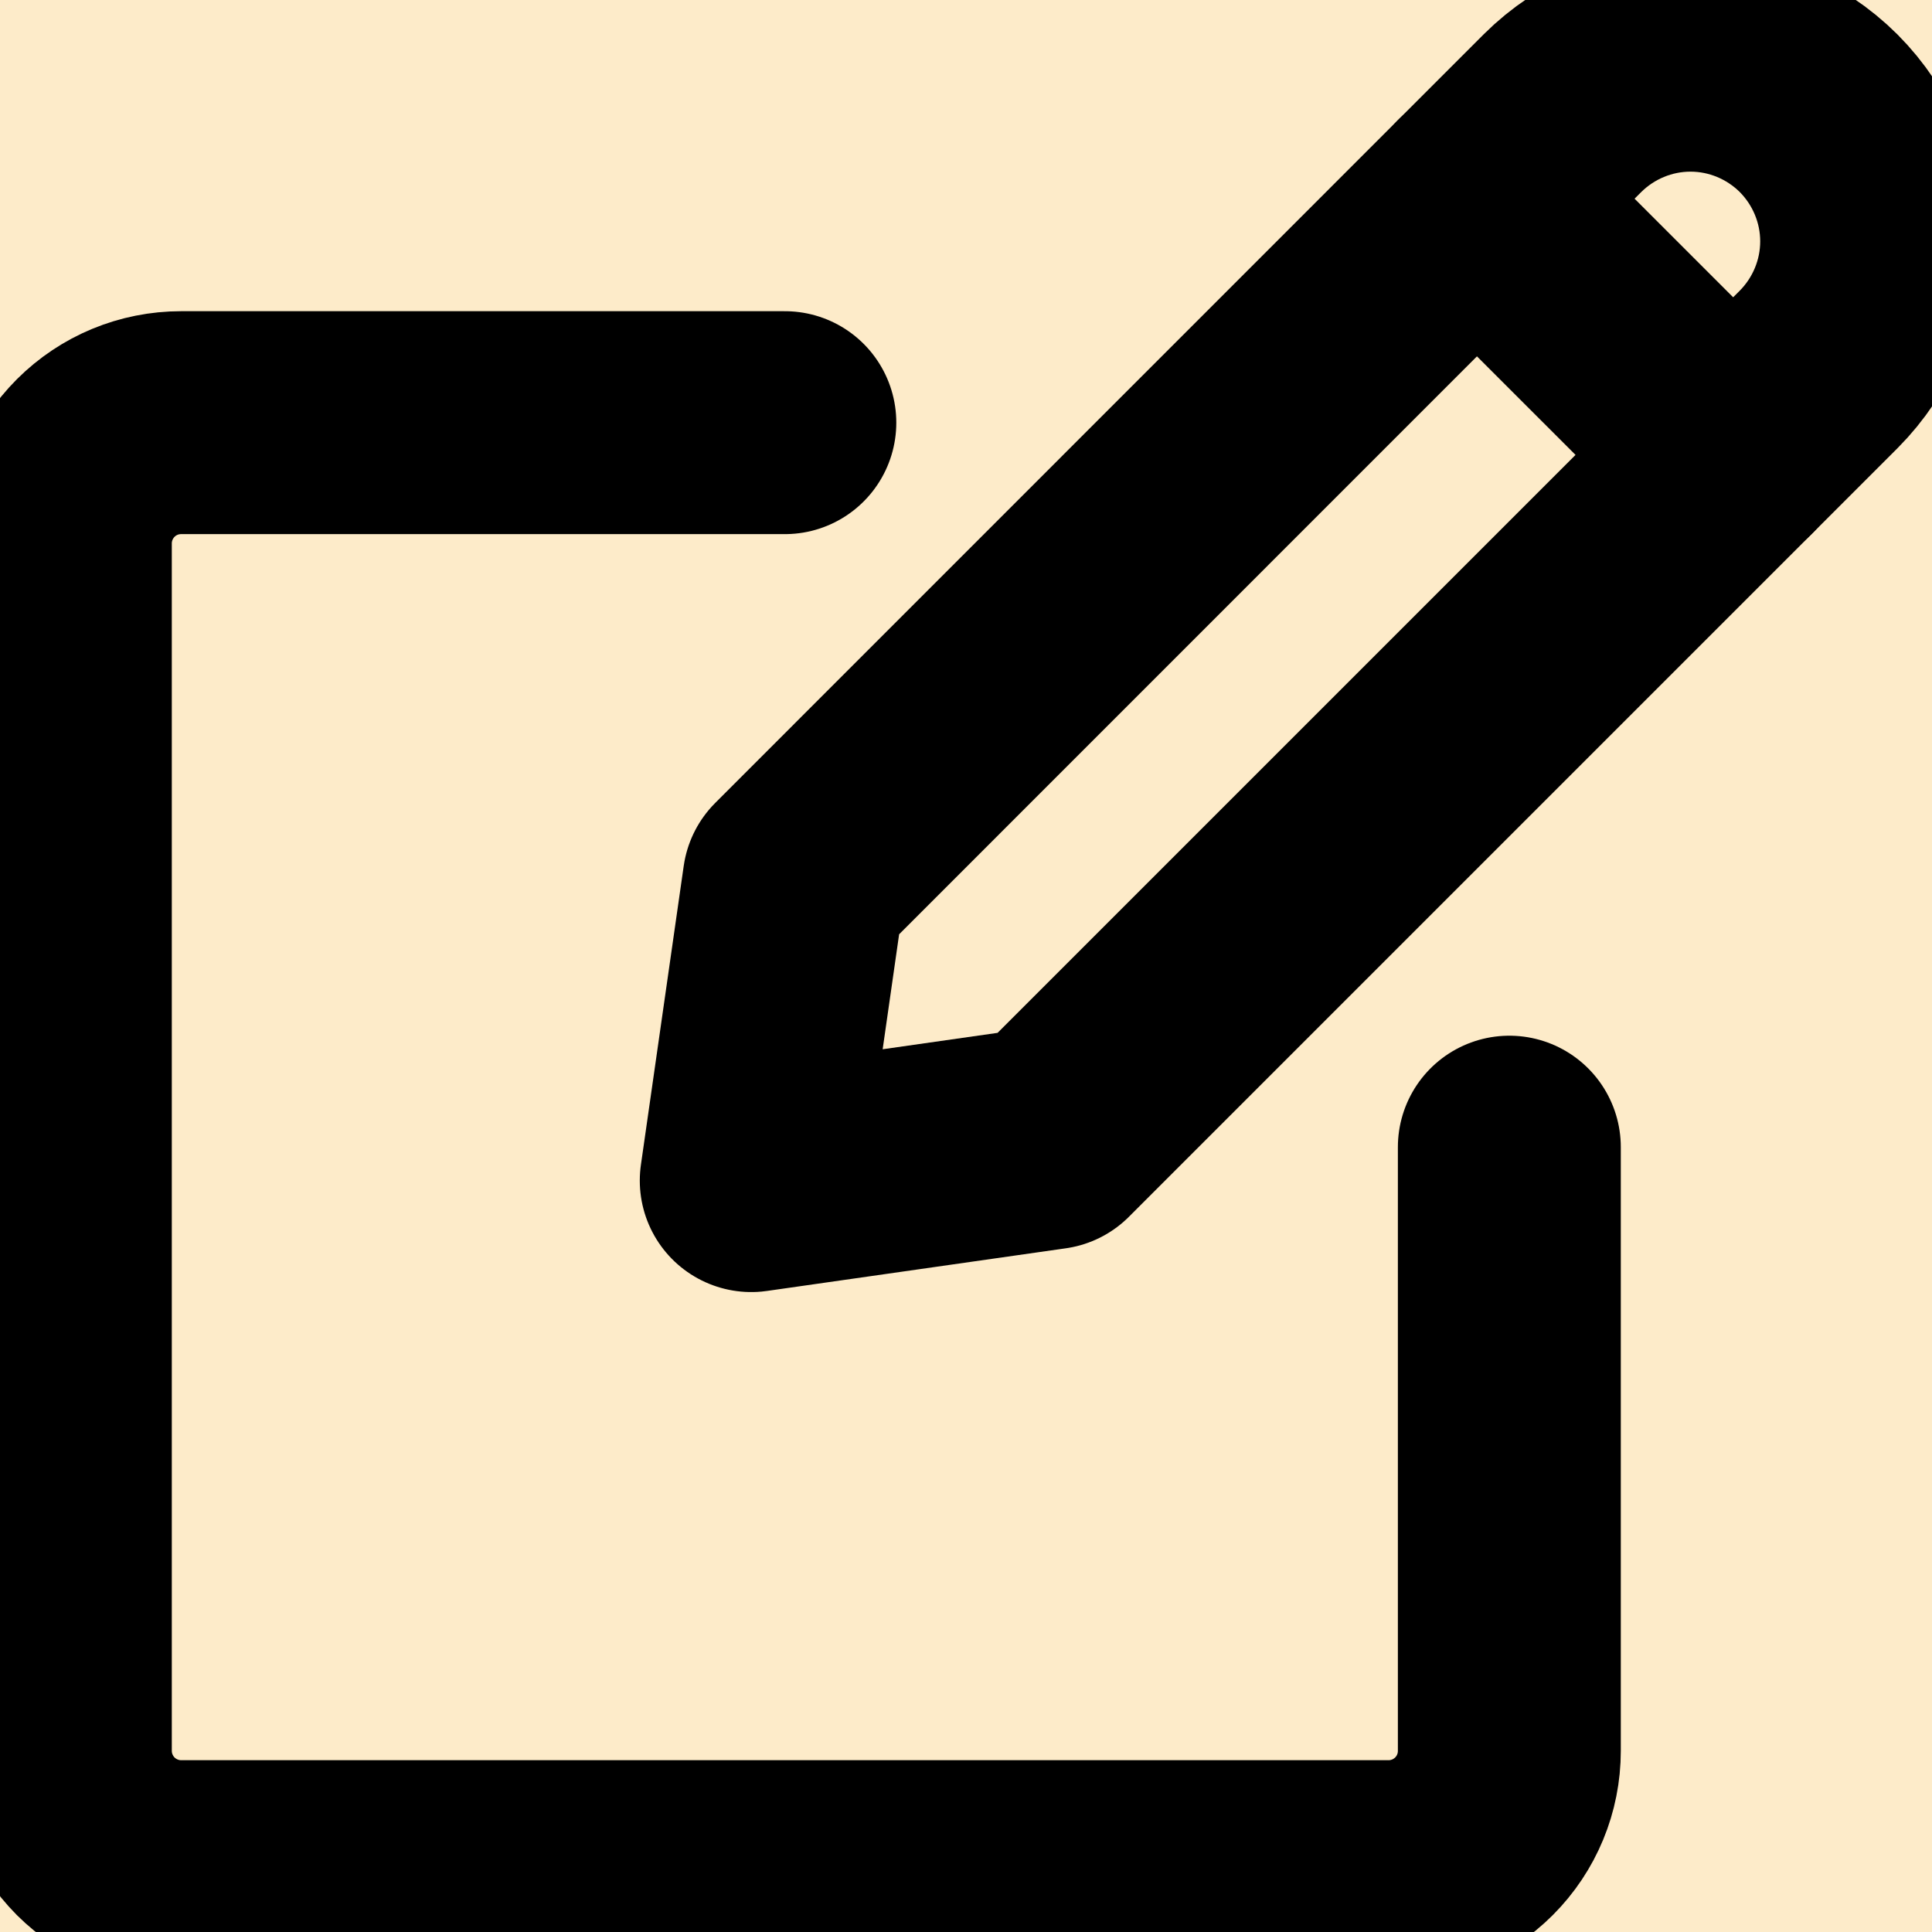
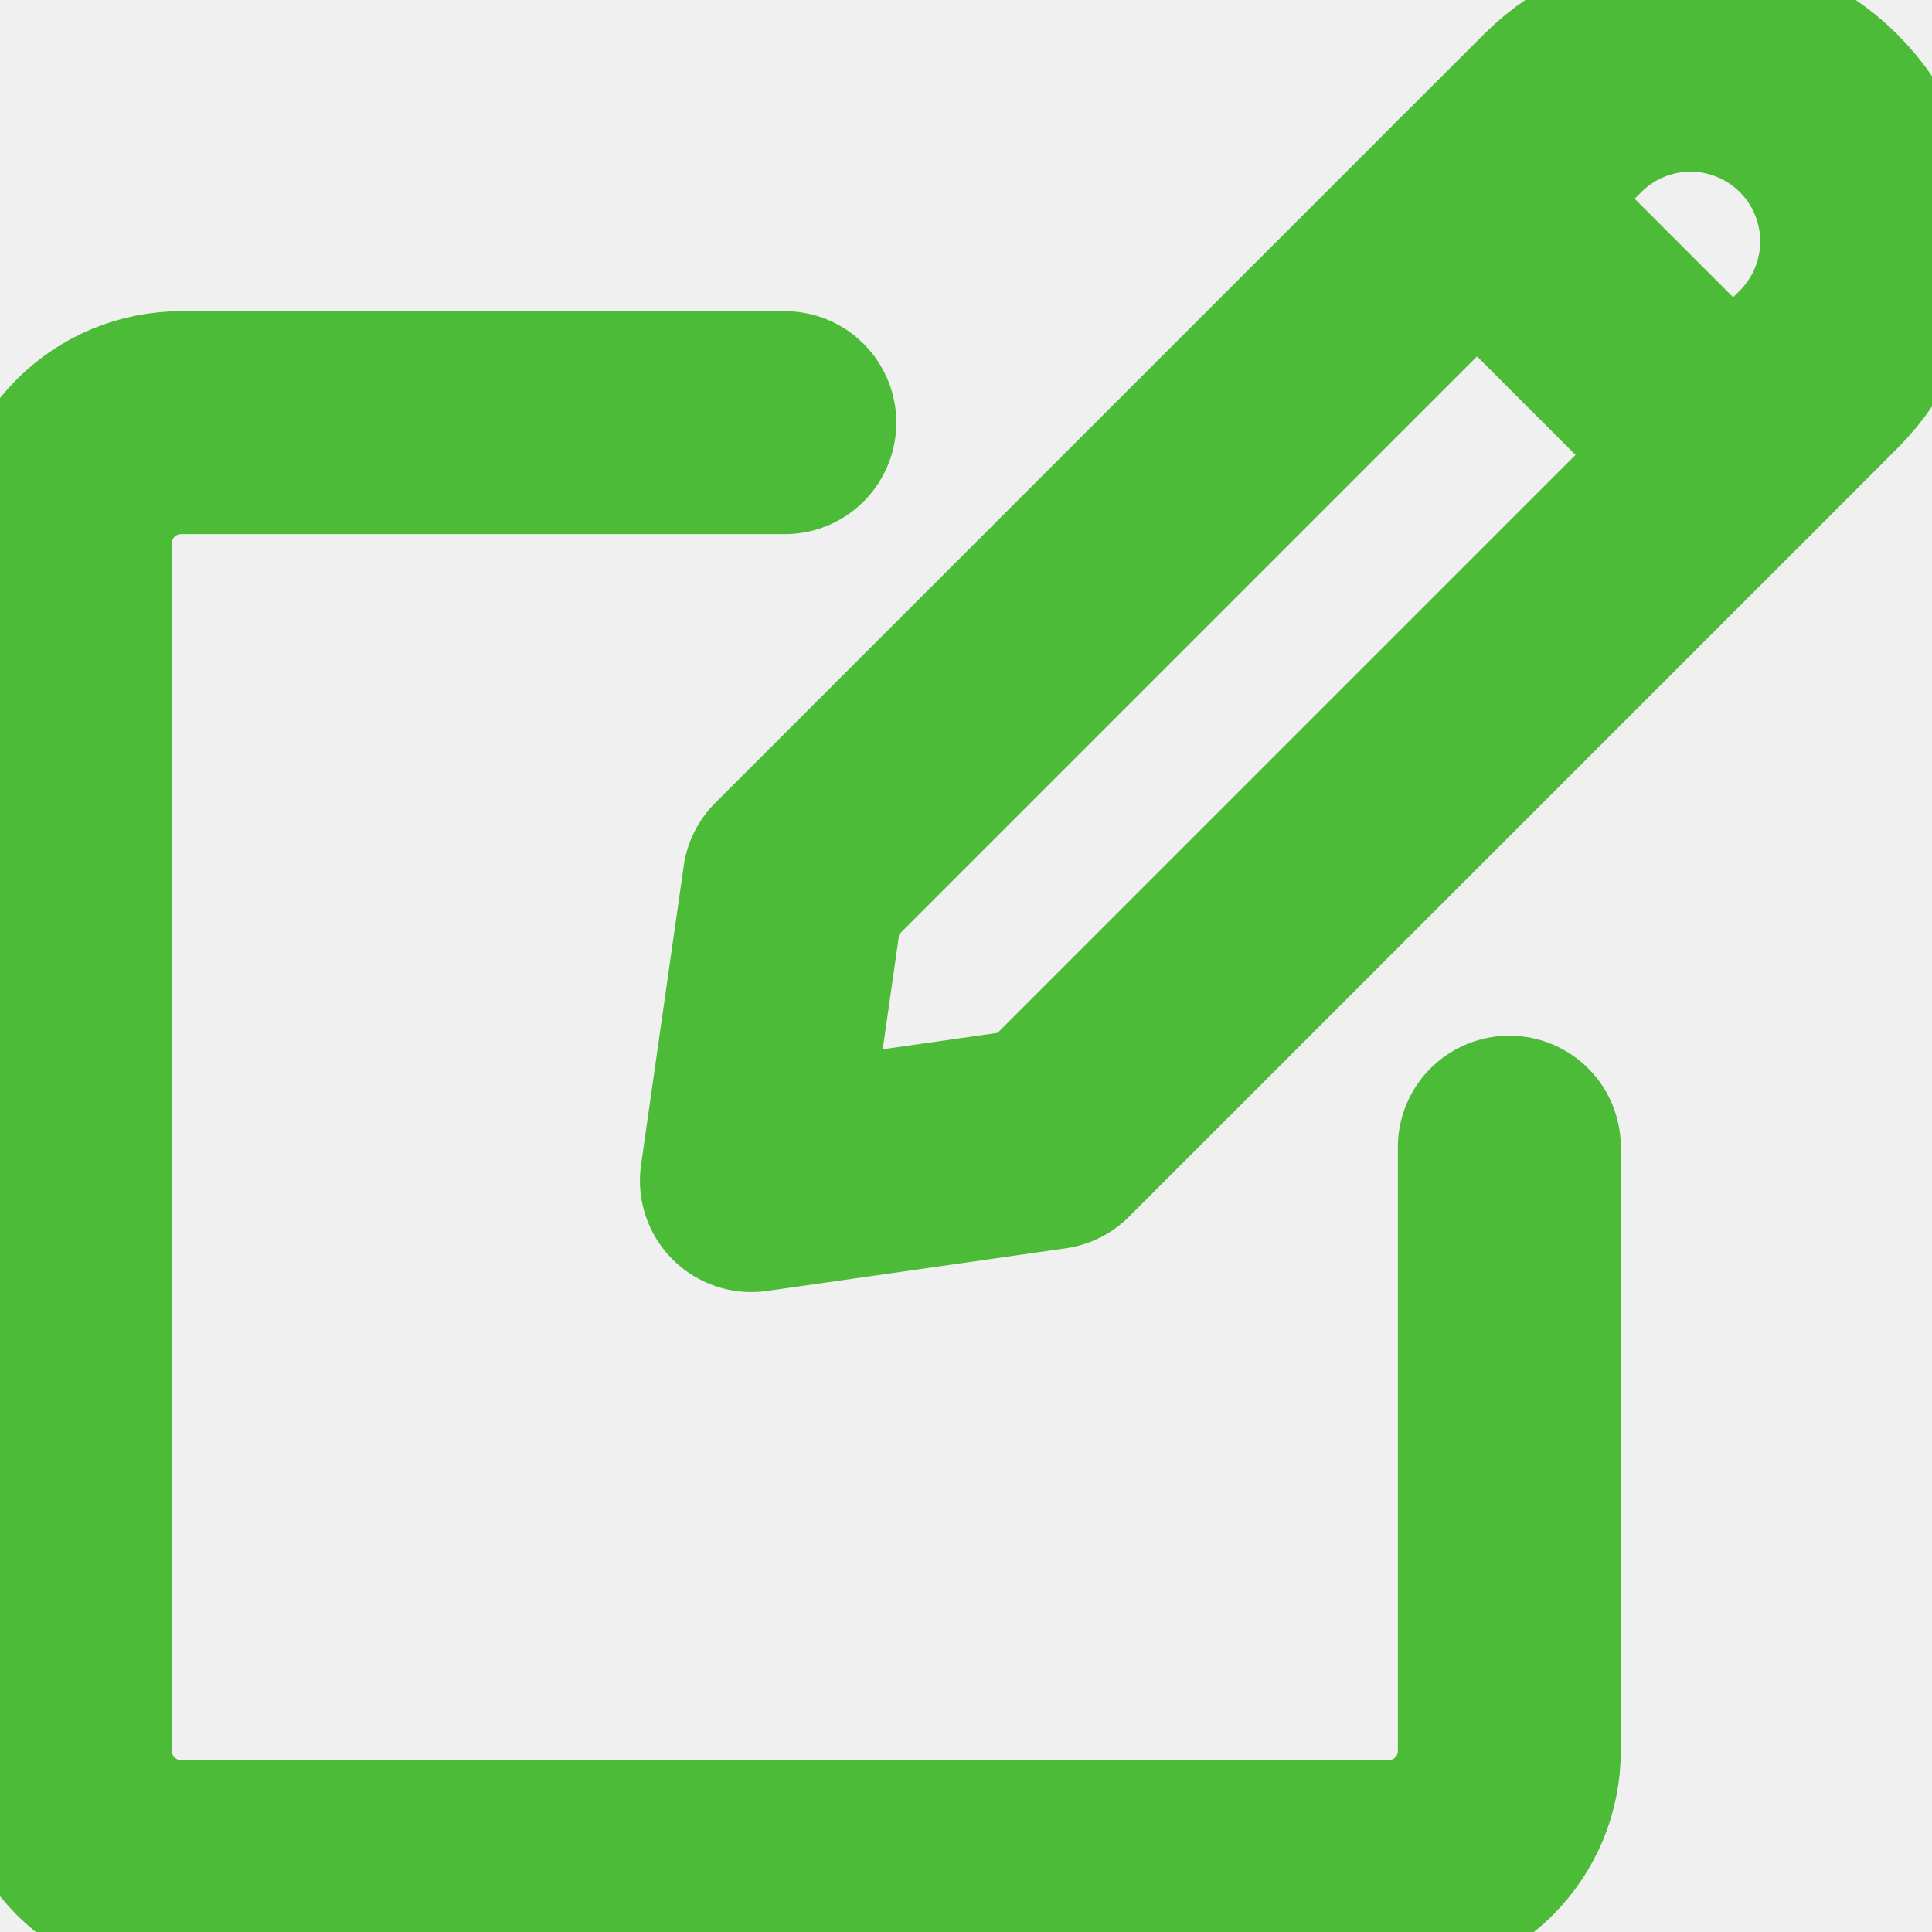
<svg xmlns="http://www.w3.org/2000/svg" width="13" height="13" viewBox="0 0 13 13" fill="none">
-   <rect width="13" height="13" fill="#F5F5F5" />
-   <g clip-path="url(#clip0_0_1)">
-     <rect width="375" height="812" transform="translate(-86 -328)" fill="#393939" />
-     <rect x="-15" y="-5" width="74" height="25" rx="8" fill="#FDEBC9" />
-     <g clip-path="url(#clip1_0_1)">
-       <path d="M7.066 7.657L5.055 7.944L5.343 5.933L10.513 0.762C10.742 0.534 11.052 0.405 11.375 0.405C11.698 0.405 12.008 0.534 12.237 0.762C12.465 0.991 12.594 1.301 12.594 1.624C12.594 1.947 12.465 2.257 12.237 2.486L7.066 7.657Z" stroke="black" stroke-width="1.5" stroke-linecap="round" stroke-linejoin="round" />
-       <path d="M9.938 1.337L11.662 3.061" stroke="black" stroke-width="1.5" stroke-linecap="round" stroke-linejoin="round" />
-       <path d="M10.156 7.719V11.781C10.156 11.997 10.071 12.203 9.918 12.356C9.766 12.508 9.559 12.594 9.344 12.594H1.219C1.003 12.594 0.797 12.508 0.644 12.356C0.492 12.203 0.406 11.997 0.406 11.781V3.656C0.406 3.441 0.492 3.234 0.644 3.082C0.797 2.929 1.003 2.844 1.219 2.844H5.281" stroke="black" stroke-width="1.5" stroke-linecap="round" stroke-linejoin="round" />
-     </g>
+   <g clip-path="url(#clip0_309_1539)">
+     <path d="M7.066 7.657L5.056 7.944L5.343 5.933L10.514 0.762C10.742 0.534 11.052 0.405 11.375 0.405C11.698 0.405 12.008 0.534 12.237 0.762C12.466 0.991 12.594 1.301 12.594 1.624C12.594 1.947 12.466 2.257 12.237 2.486L7.066 7.657Z" stroke="#4BBB38" stroke-width="1.5" stroke-linecap="round" stroke-linejoin="round" />
+     <path d="M9.938 1.337L11.662 3.061" stroke="#4BBB38" stroke-width="1.5" stroke-linecap="round" stroke-linejoin="round" />
+     <path d="M10.156 7.719V11.781C10.156 11.997 10.071 12.203 9.918 12.356C9.766 12.508 9.559 12.594 9.344 12.594H1.219C1.003 12.594 0.797 12.508 0.644 12.356C0.492 12.203 0.406 11.997 0.406 11.781V3.656C0.406 3.441 0.492 3.234 0.644 3.082C0.797 2.929 1.003 2.844 1.219 2.844H5.281" stroke="#4BBB38" stroke-width="1.5" stroke-linecap="round" stroke-linejoin="round" />
  </g>
  <defs>
-     <clipPath id="clip0_0_1">
-       <rect width="375" height="812" fill="white" transform="translate(-86 -328)" />
-     </clipPath>
-     <clipPath id="clip1_0_1">
+     <clipPath id="clip0_309_1539">
      <rect width="13" height="13" fill="white" />
    </clipPath>
  </defs>
</svg>
